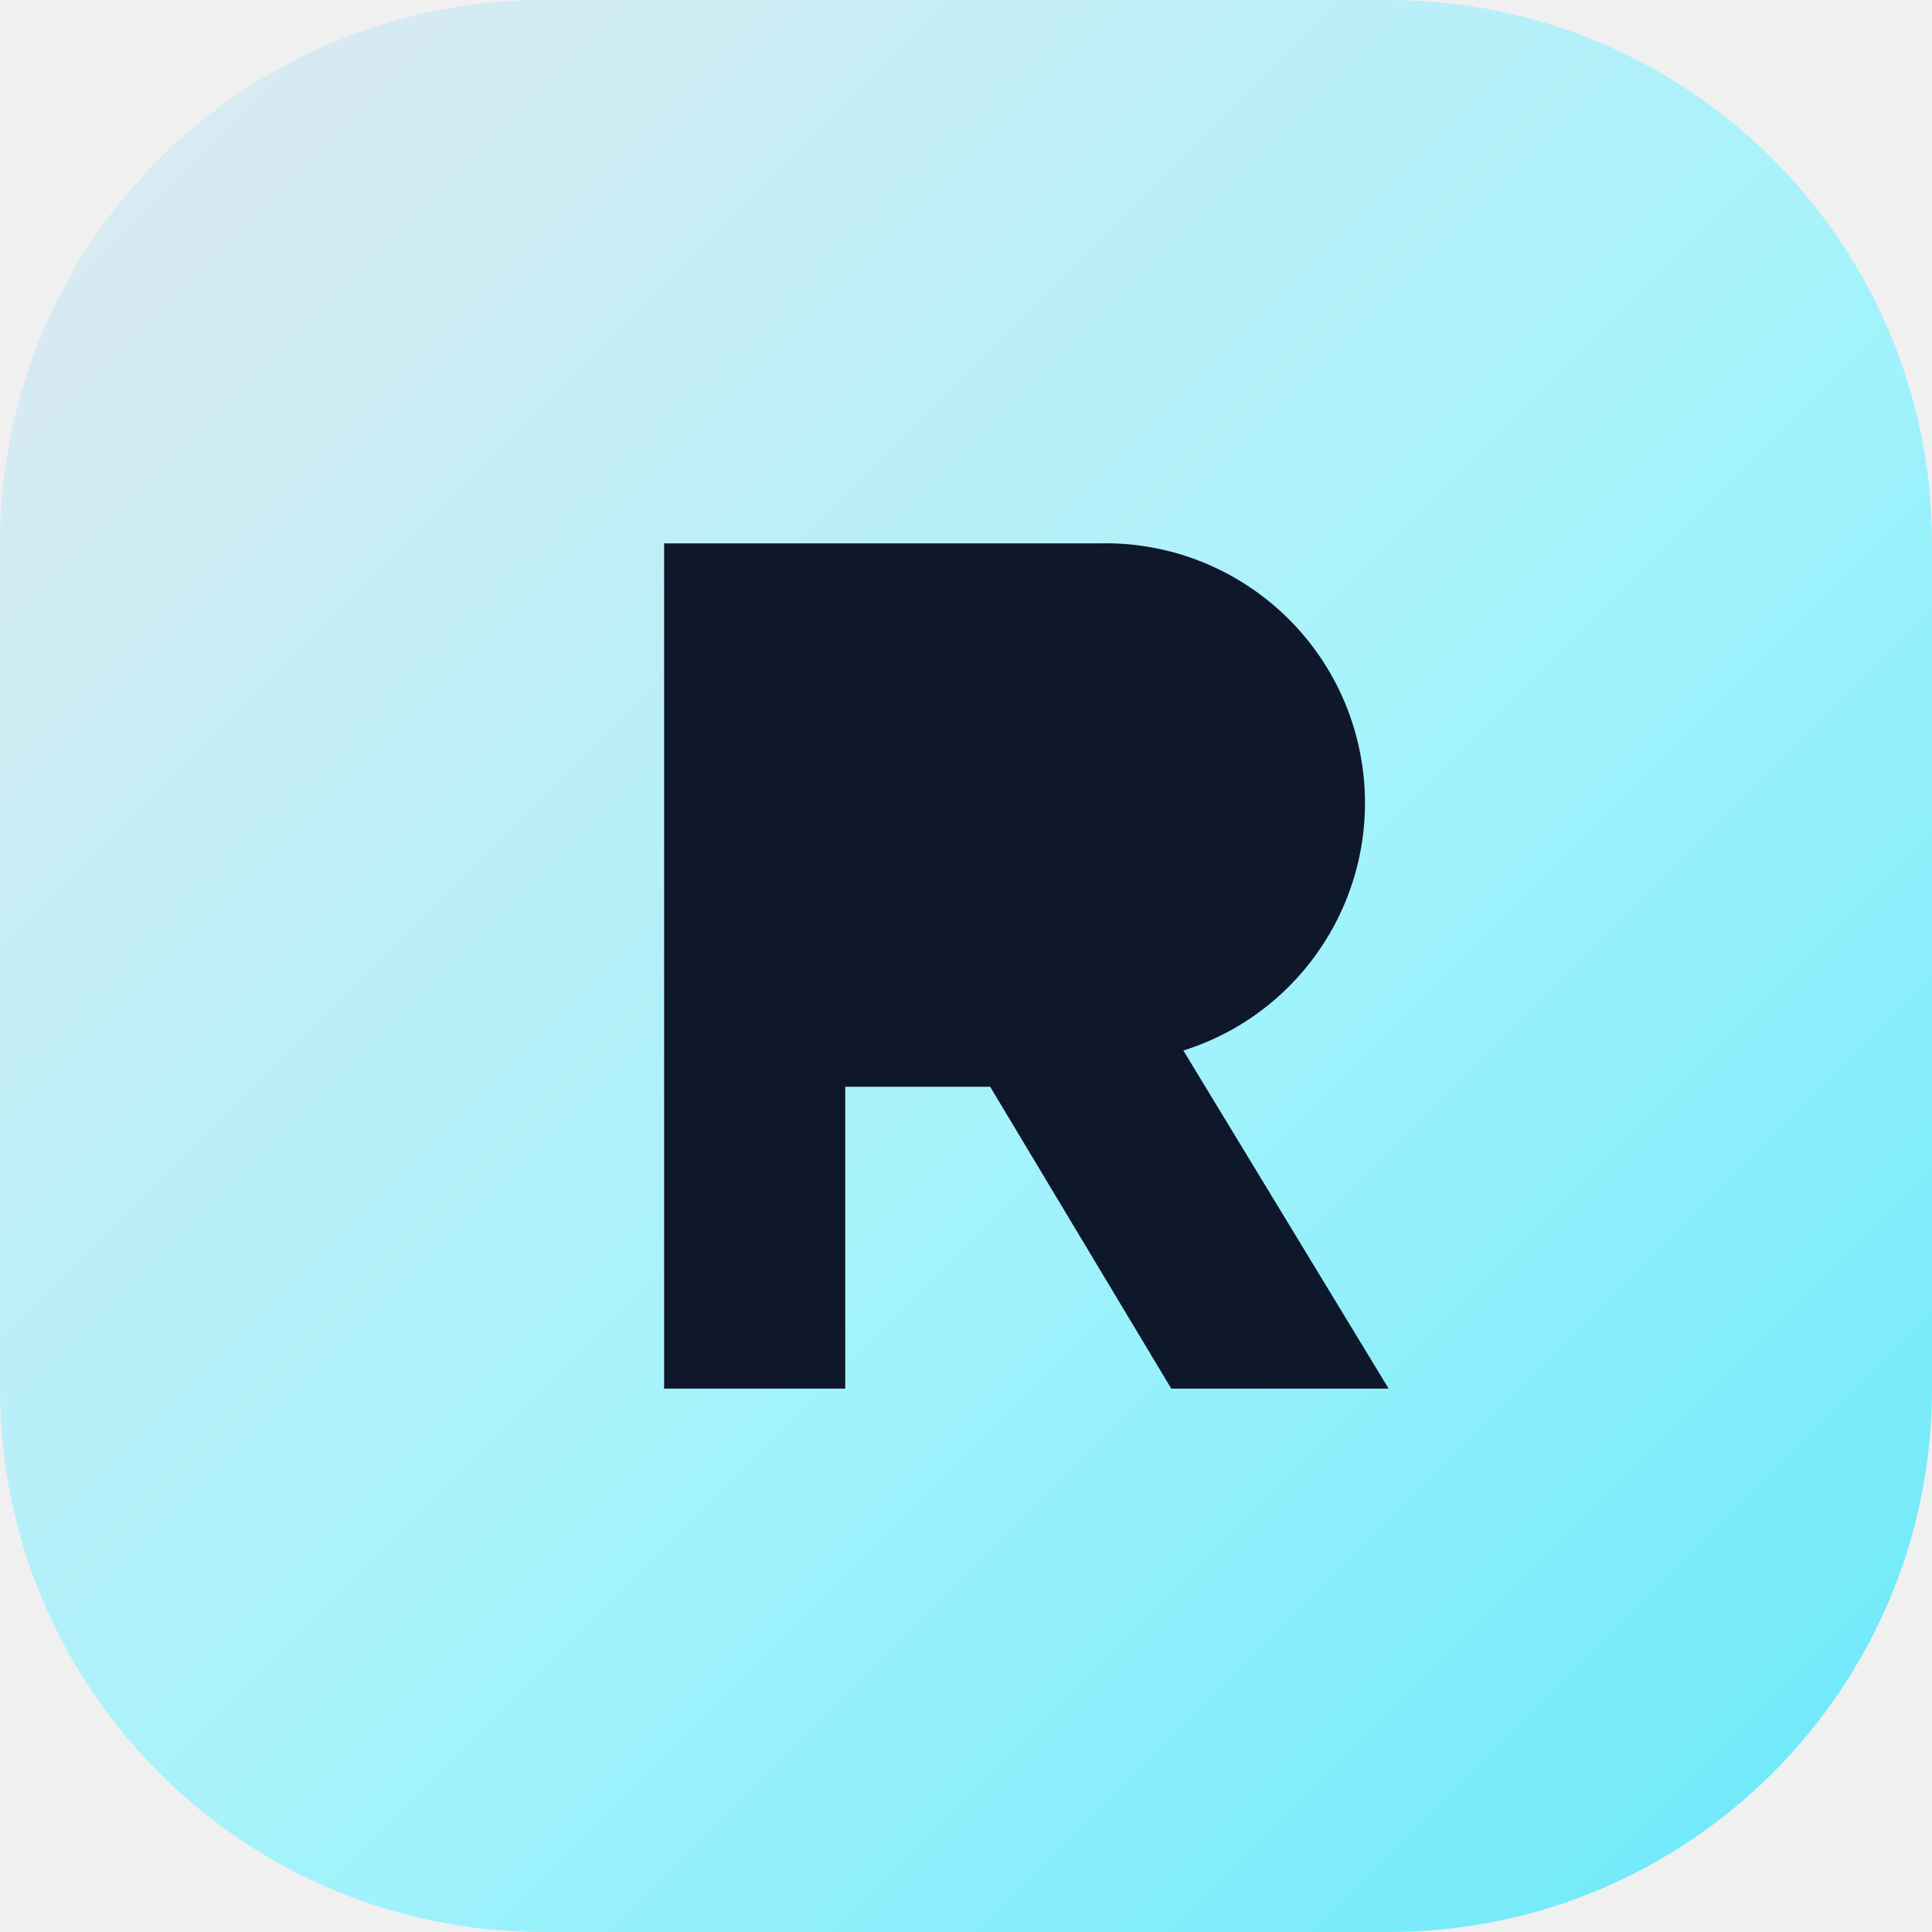
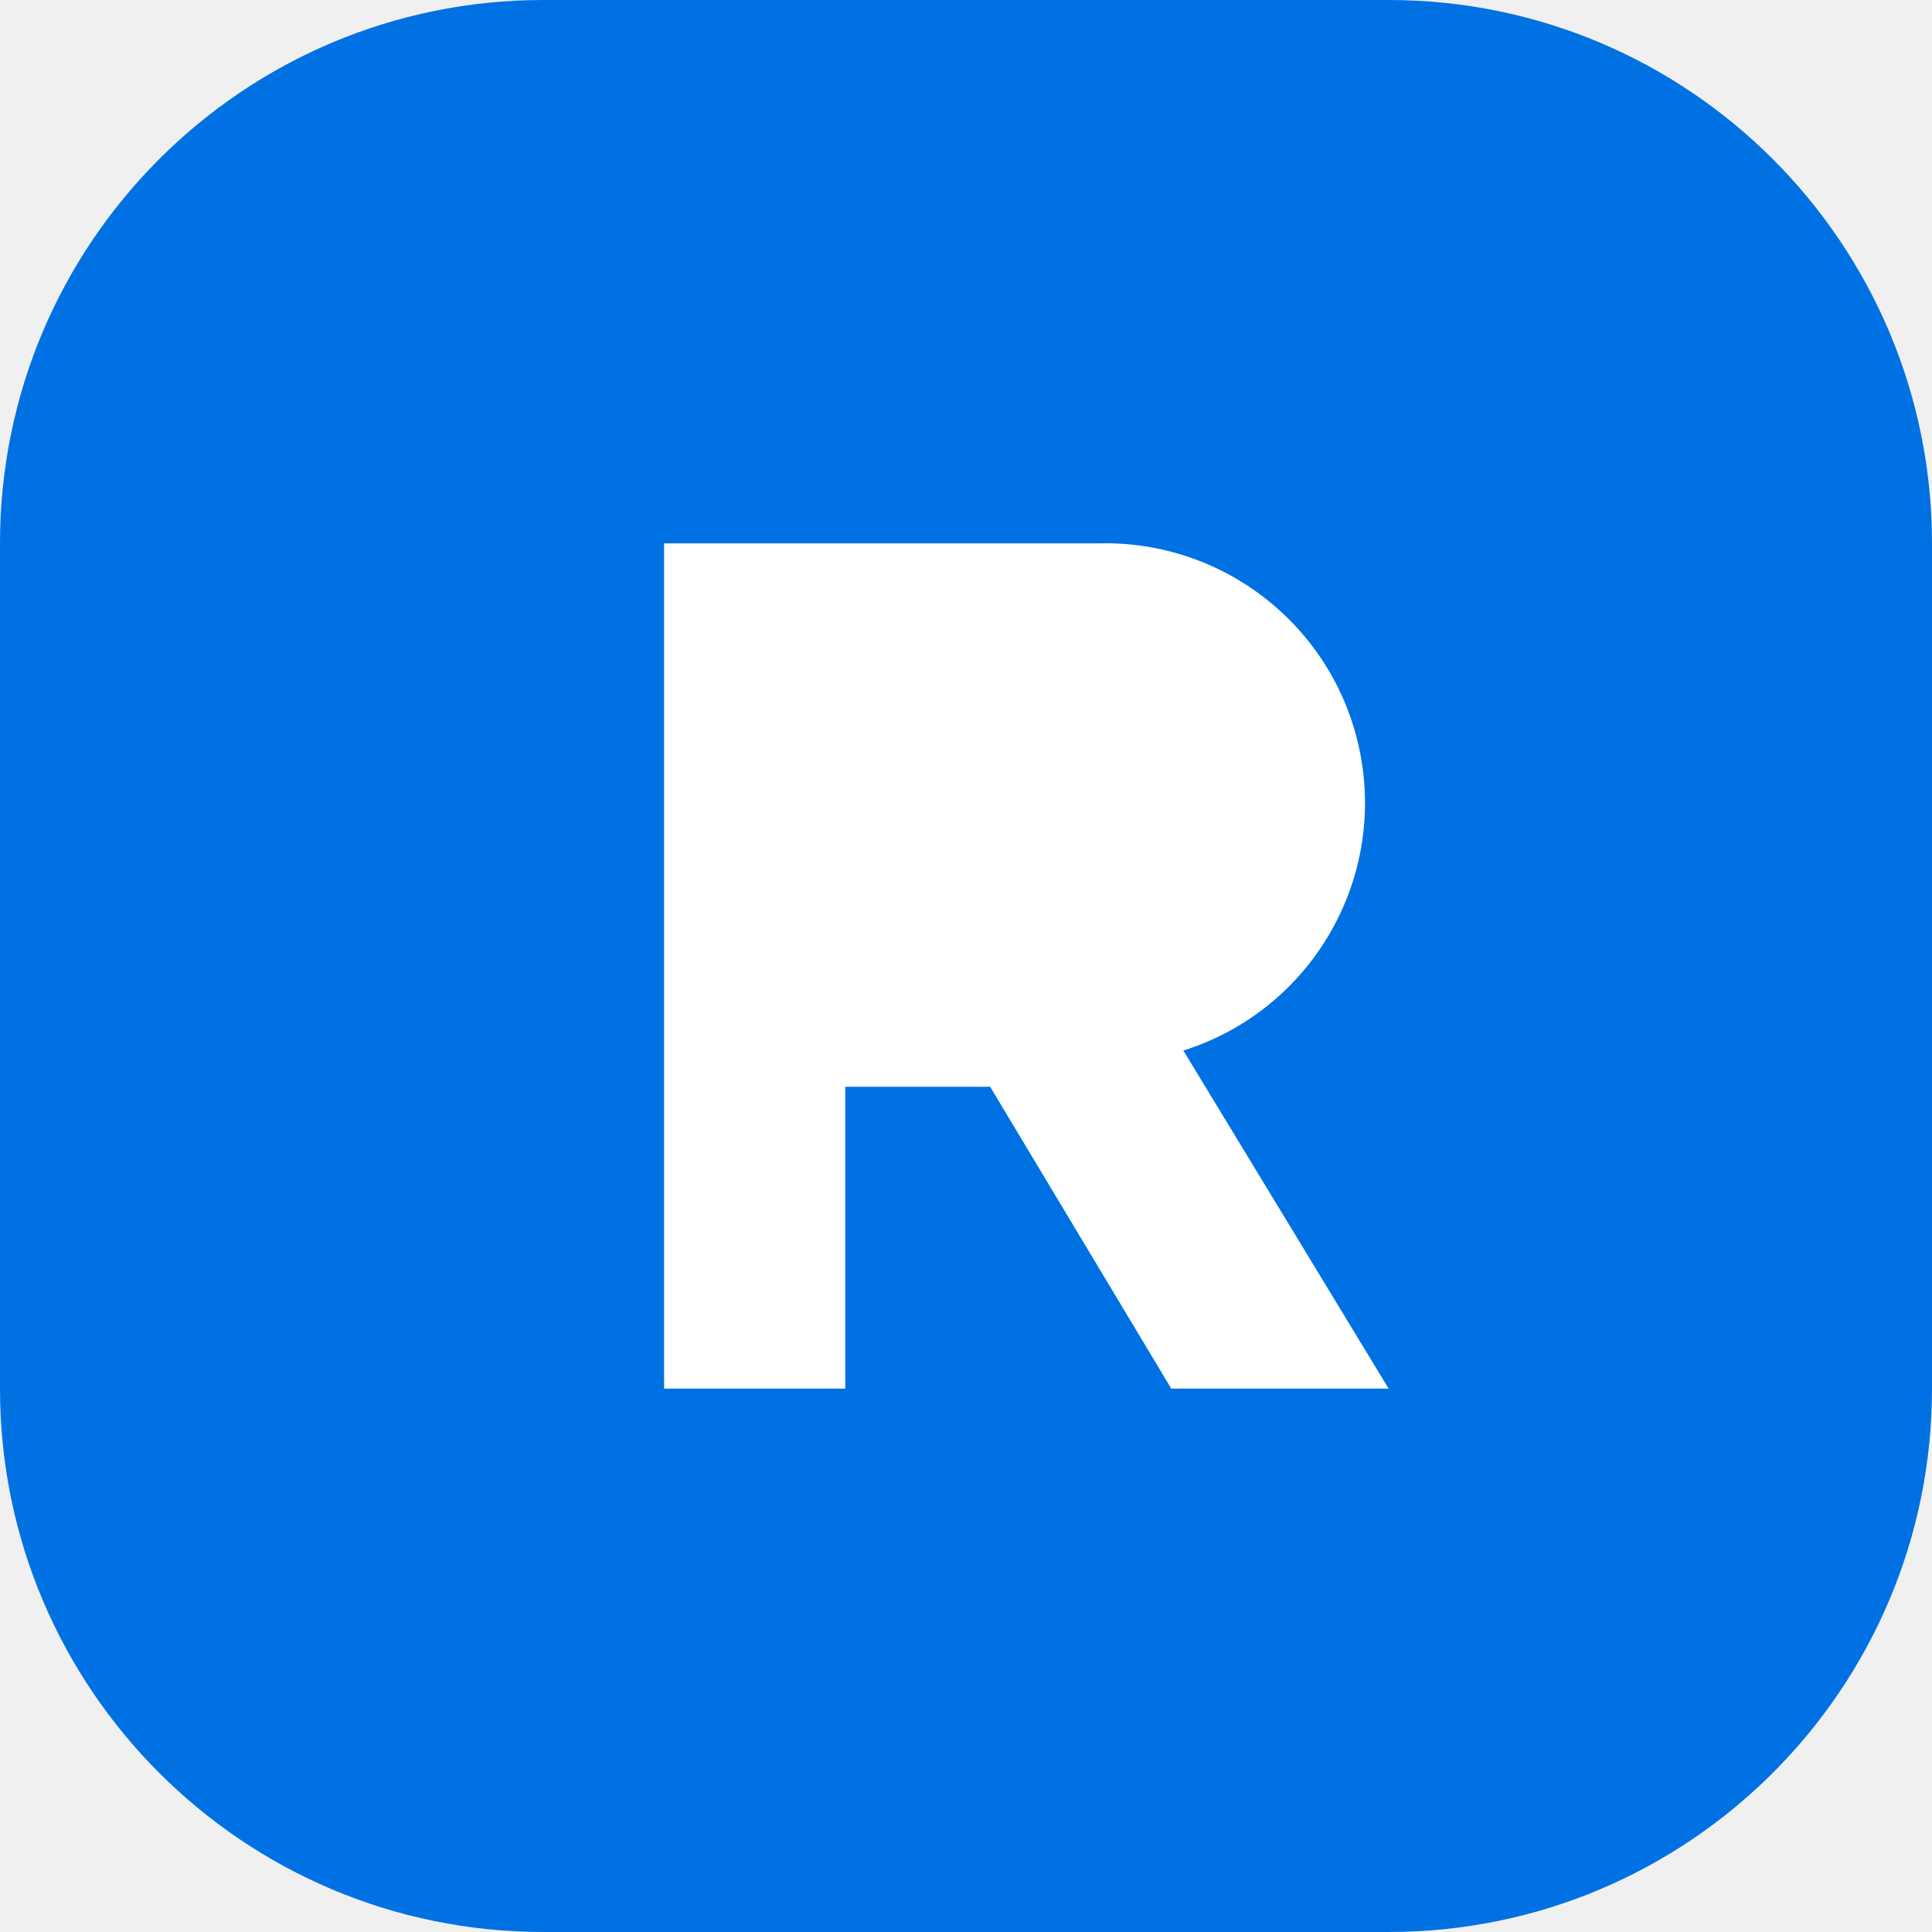
<svg xmlns="http://www.w3.org/2000/svg" viewBox="0 0 32 32">
-   <defs>
-     <linearGradient id="g" x1="0" y1="0" x2="1" y2="1">
-       <stop offset="0" stop-color="#e2e8f0" />
-       <stop offset=".55" stop-color="#a5f3fc" />
-       <stop offset="1" stop-color="#67e8f9" />
-     </linearGradient>
-   </defs>
-   <rect width="32" height="32" rx="9" fill="url(#g)" />
-   <path d="M11 23V9h7.2a4.3 4.3 0 0 1 1.4 8.4L23 23h-3.6l-3-5H14v5z" fill="#0f172a" />
+   <rect width="32" height="32" rx="9" fill="#0071e3" />
+   <path d="M11 23V9h7.2a4.3 4.3 0 0 1 1.4 8.4L23 23h-3.6l-3-5H14v5z" fill="#fff" />
</svg>
